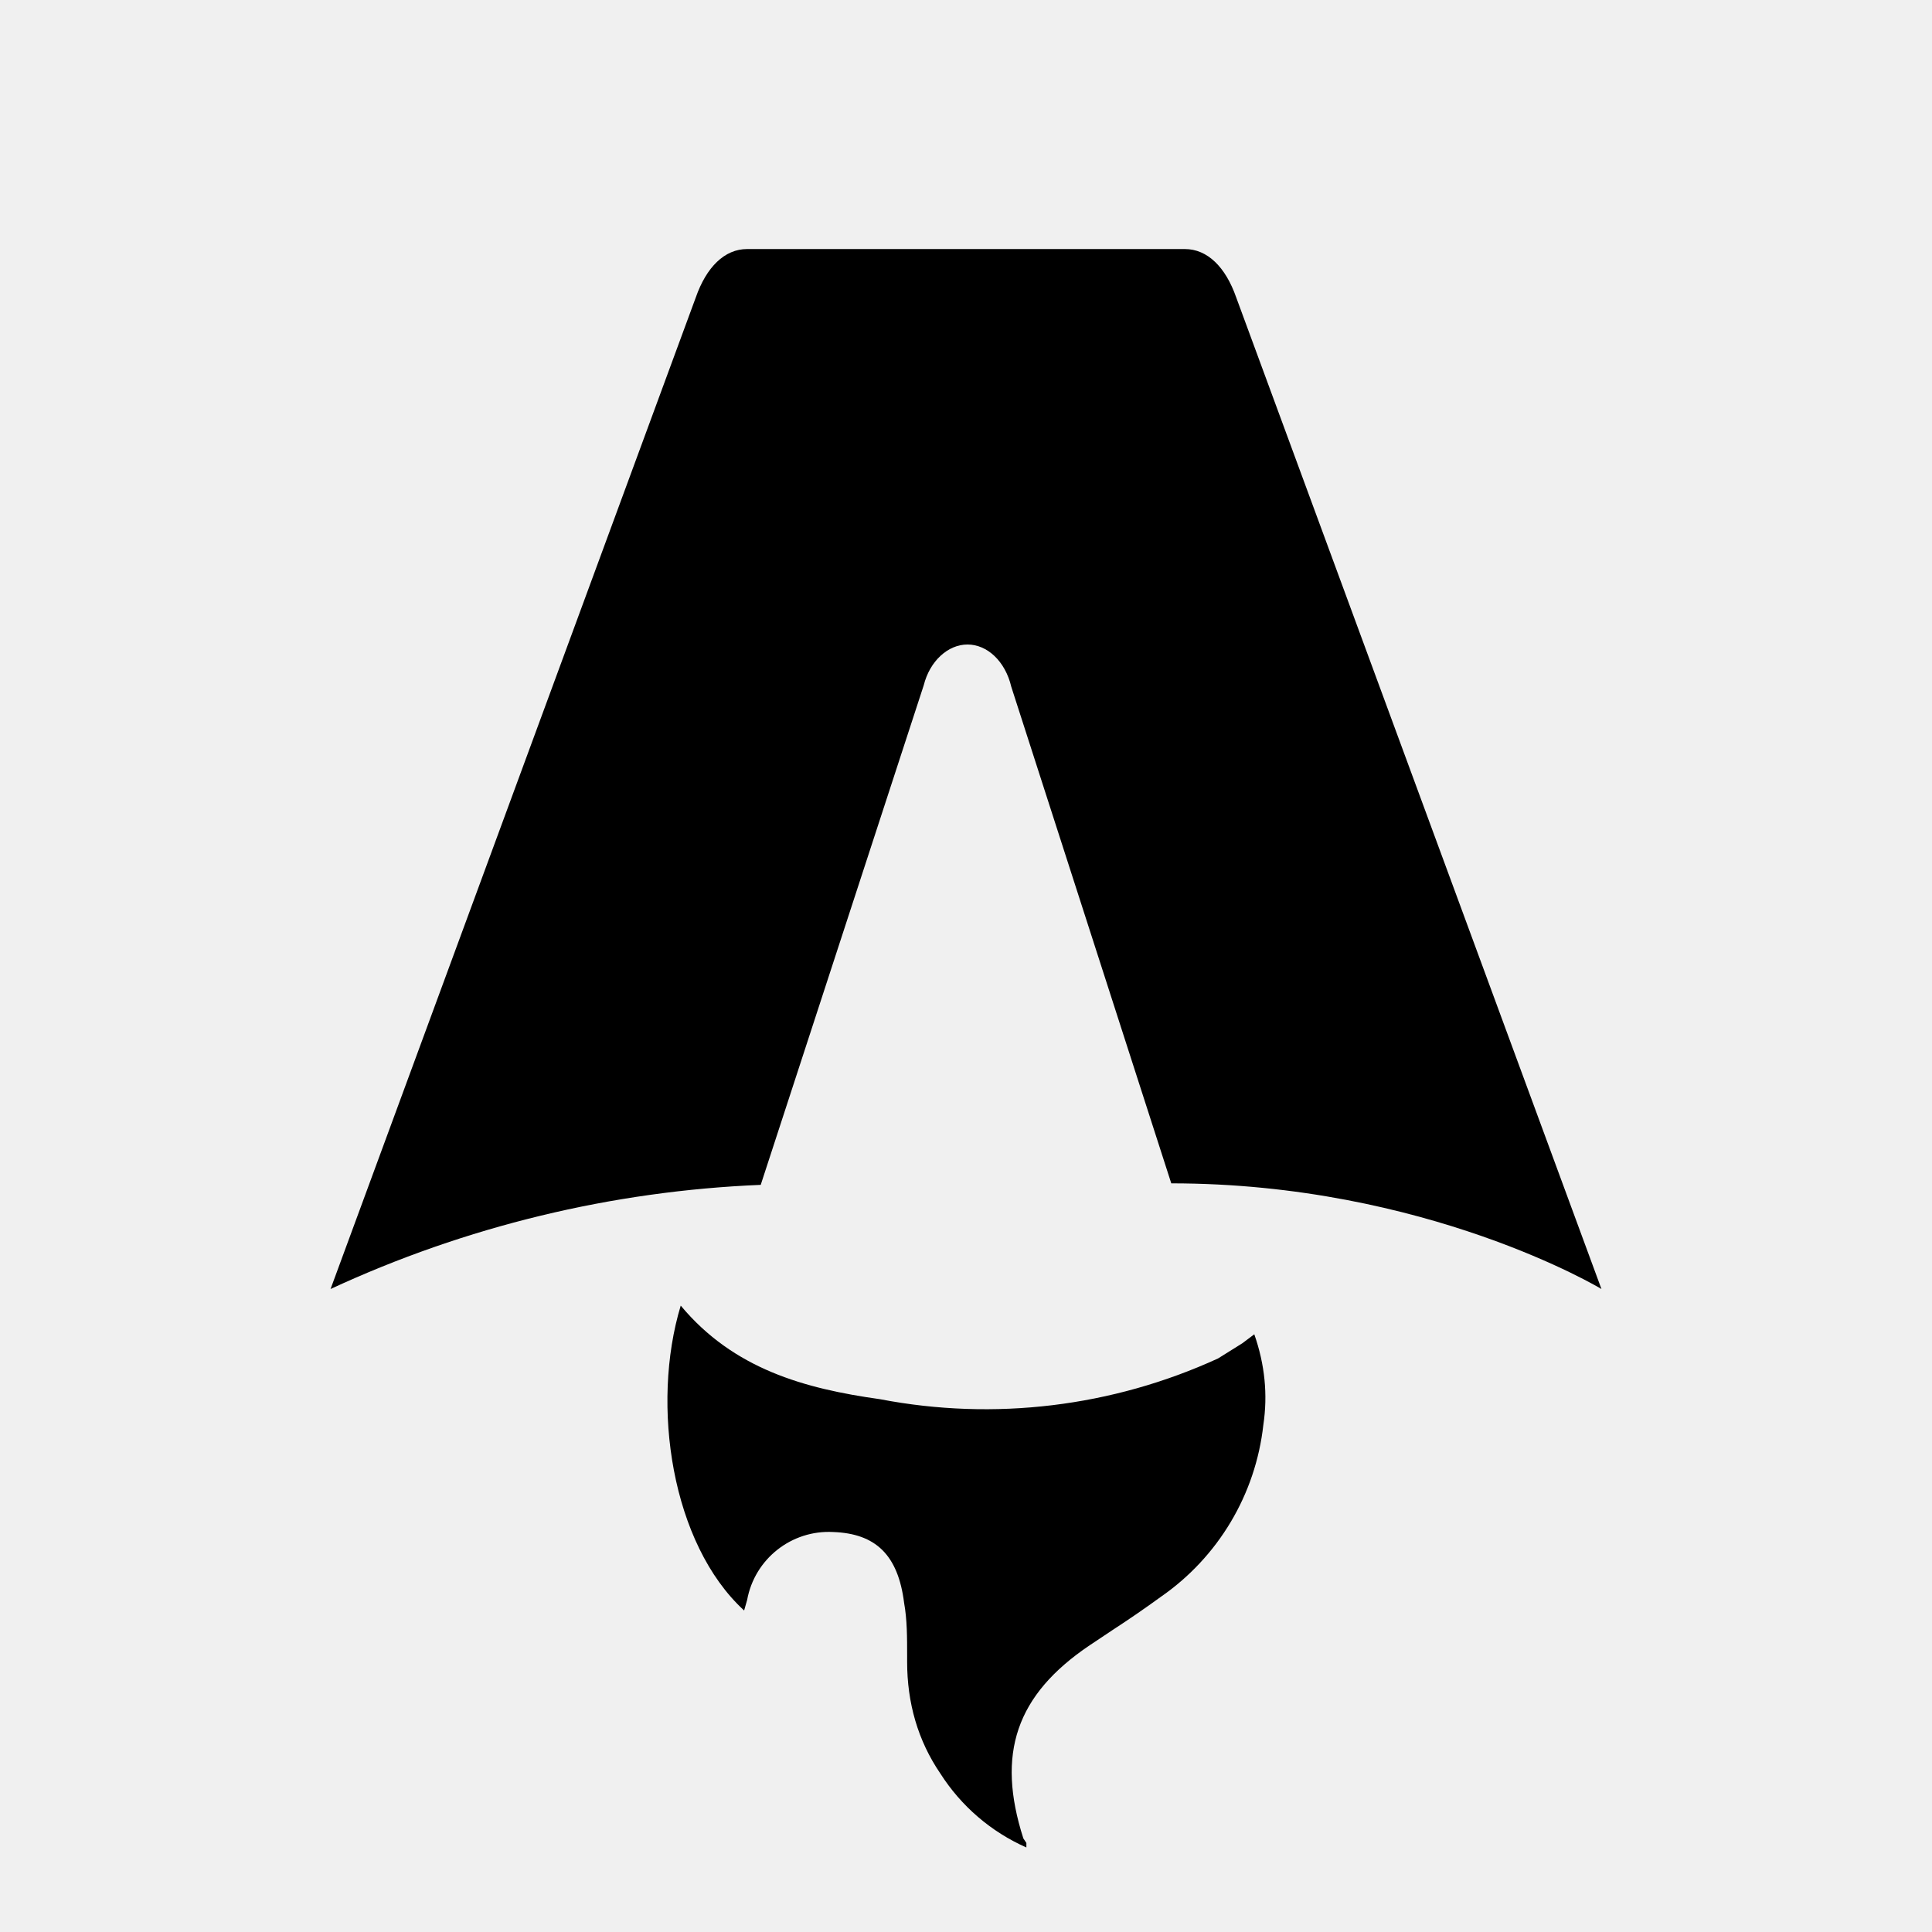
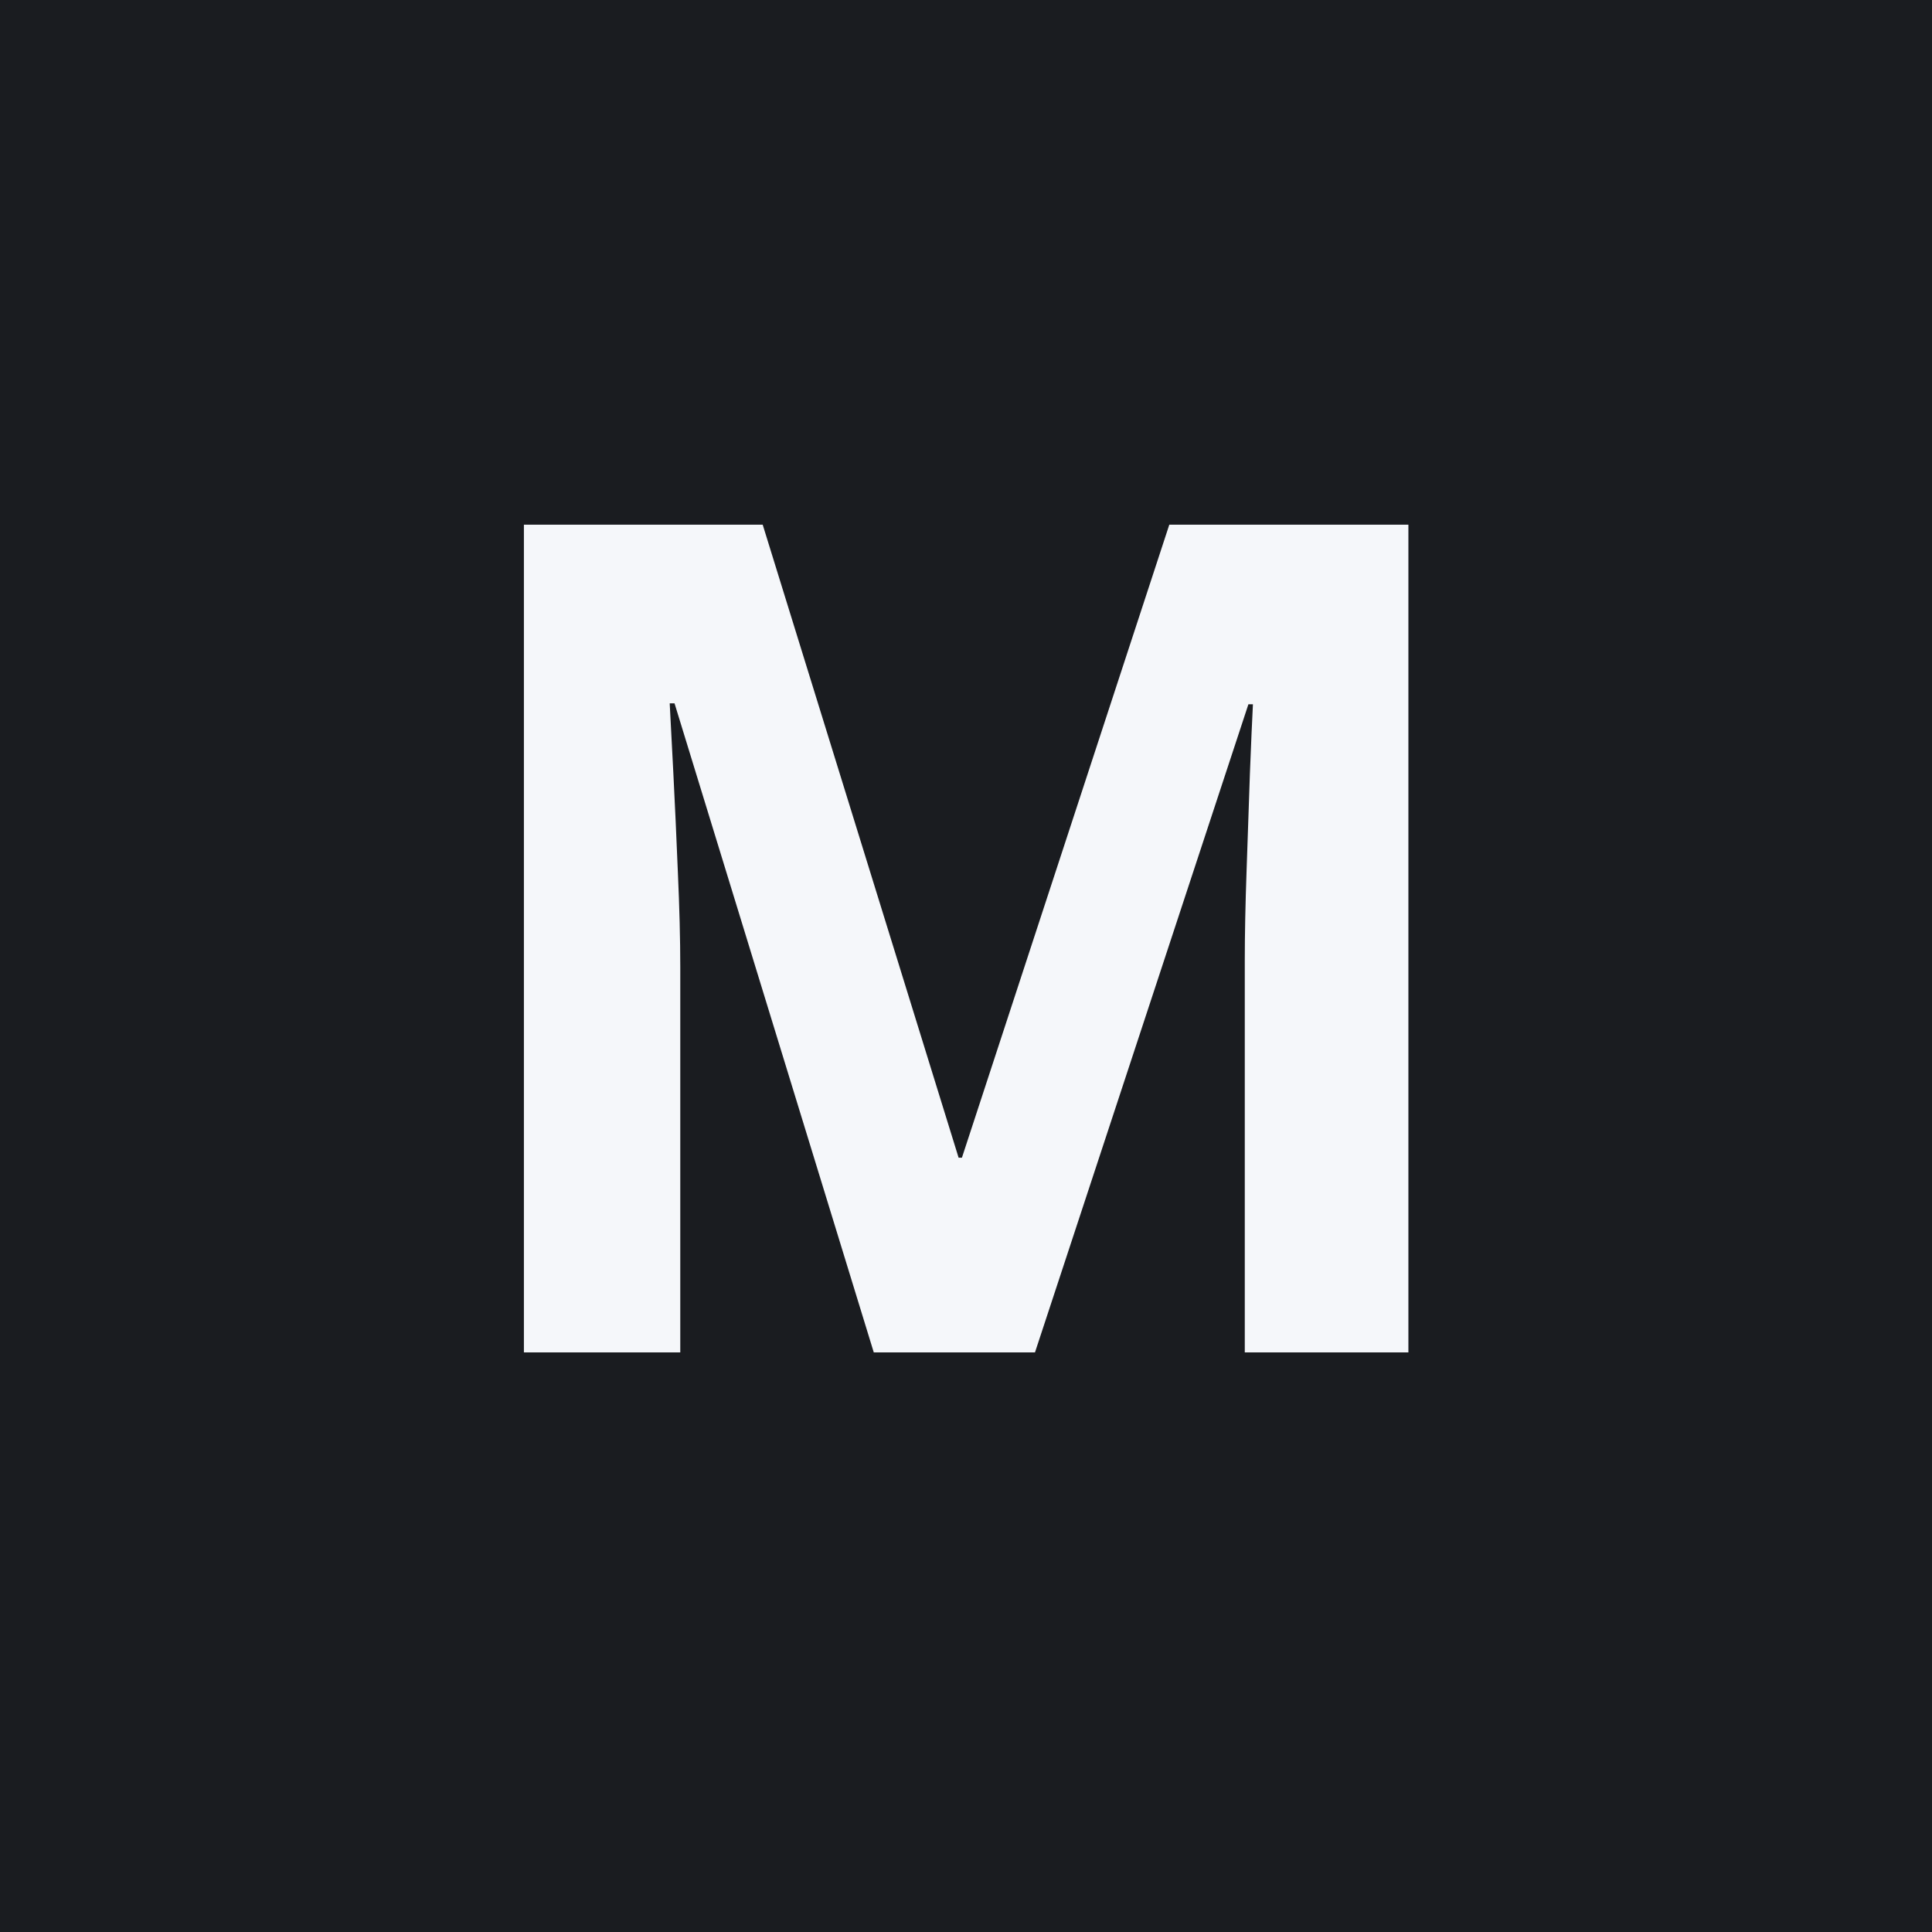
- <svg xmlns="http://www.w3.org/2000/svg" fill="none" viewBox="0 0 128 128">
-   <path d="M50.4 78.5a75.1 75.1 0 0 0-28.5 6.9l24.2-65.7c.7-2 1.9-3.2 3.4-3.2h29c1.5 0 2.7 1.2 3.4 3.2l24.2 65.7s-11.6-7-28.5-7L67 45.5c-.4-1.7-1.6-2.8-2.9-2.8-1.3 0-2.5 1.1-2.9 2.7L50.4 78.5Zm-1.1 28.2Zm-4.2-20.2c-2 6.6-.6 15.8 4.2 20.2a17.5 17.5 0 0 1 .2-.7 5.5 5.5 0 0 1 5.7-4.5c2.8.1 4.3 1.5 4.7 4.7.2 1.1.2 2.3.2 3.5v.4c0 2.7.7 5.2 2.2 7.4a13 13 0 0 0 5.7 4.9v-.3l-.2-.3c-1.8-5.6-.5-9.5 4.4-12.8l1.5-1a73 73 0 0 0 3.2-2.2 16 16 0 0 0 6.8-11.4c.3-2 .1-4-.6-6l-.8.6-1.6 1a37 37 0 0 1-22.4 2.7c-5-.7-9.7-2-13.2-6.2Z" />
-   <style>
-         path { fill: #000; }
-         @media (prefers-color-scheme: dark) {
-             path { fill: #FFF; }
-         }
-     </style>
+ <svg xmlns="http://www.w3.org/2000/svg" viewBox="0 0 100 100">
+   <rect width="100" height="100" fill="#1a1c20" />
+   <text x="50" y="70" font-family="system-ui, sans-serif" font-size="60" font-weight="700" fill="#F5F7FA" text-anchor="middle">M</text>
</svg>
